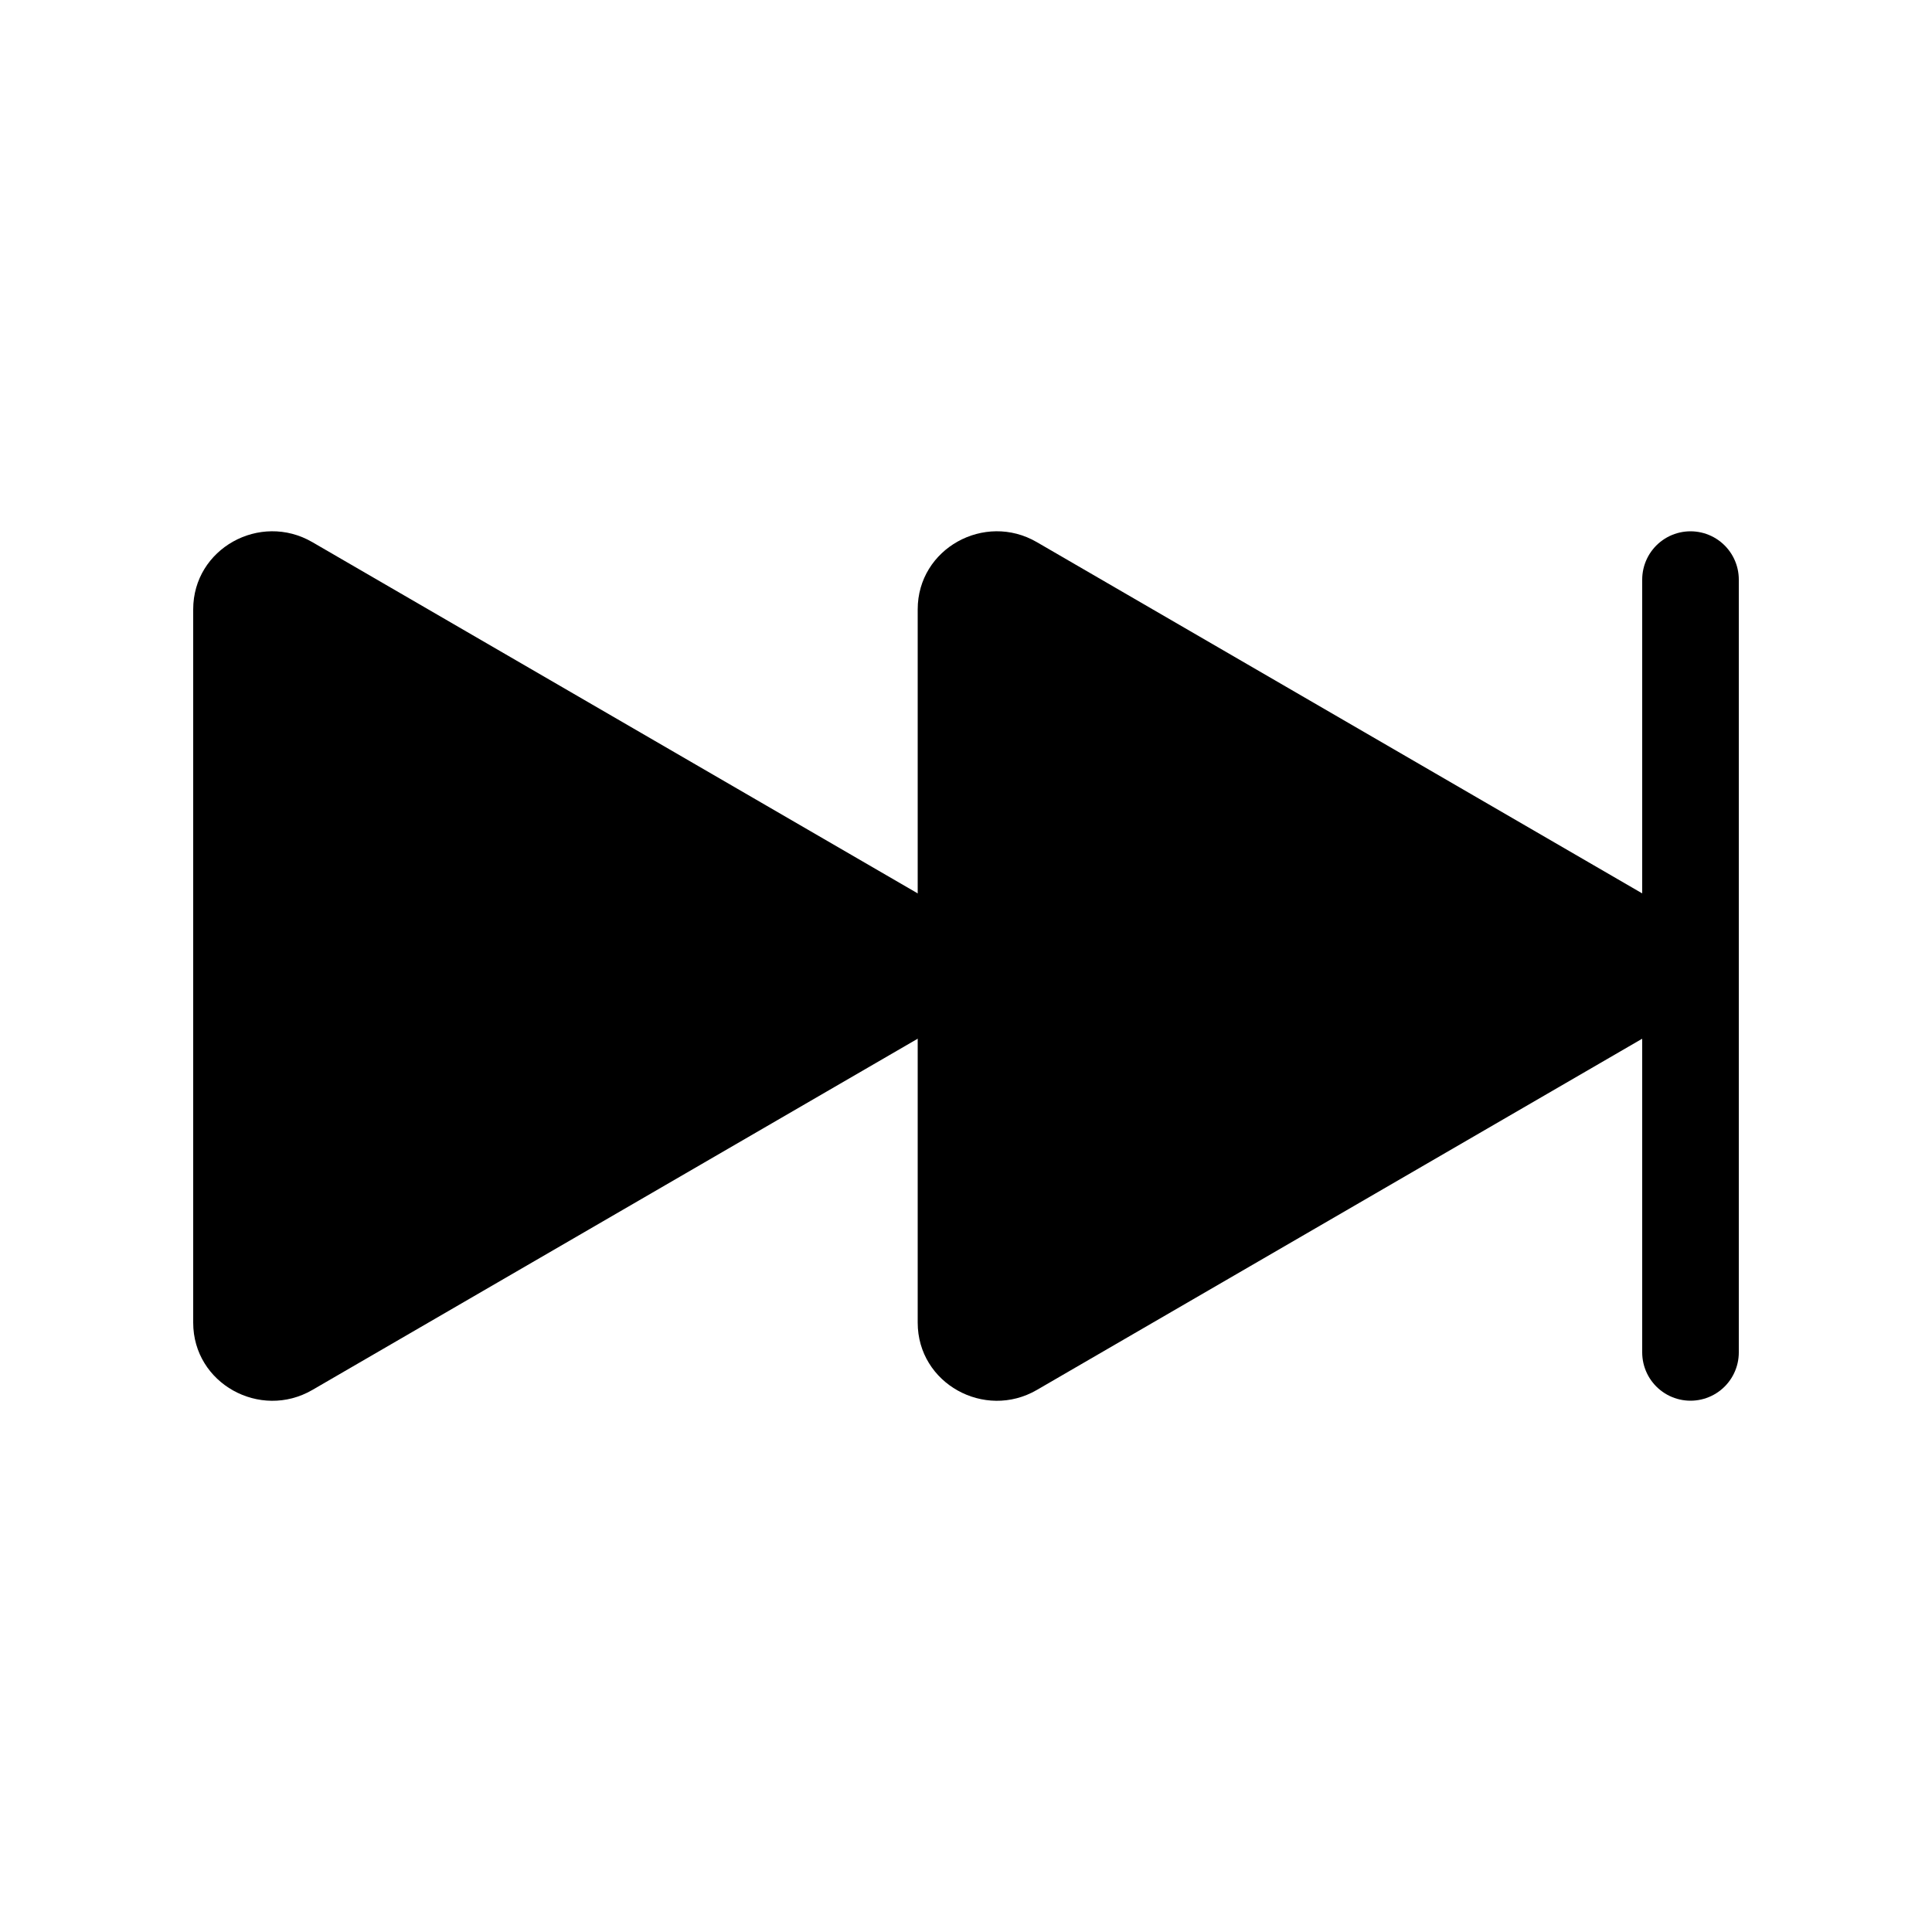
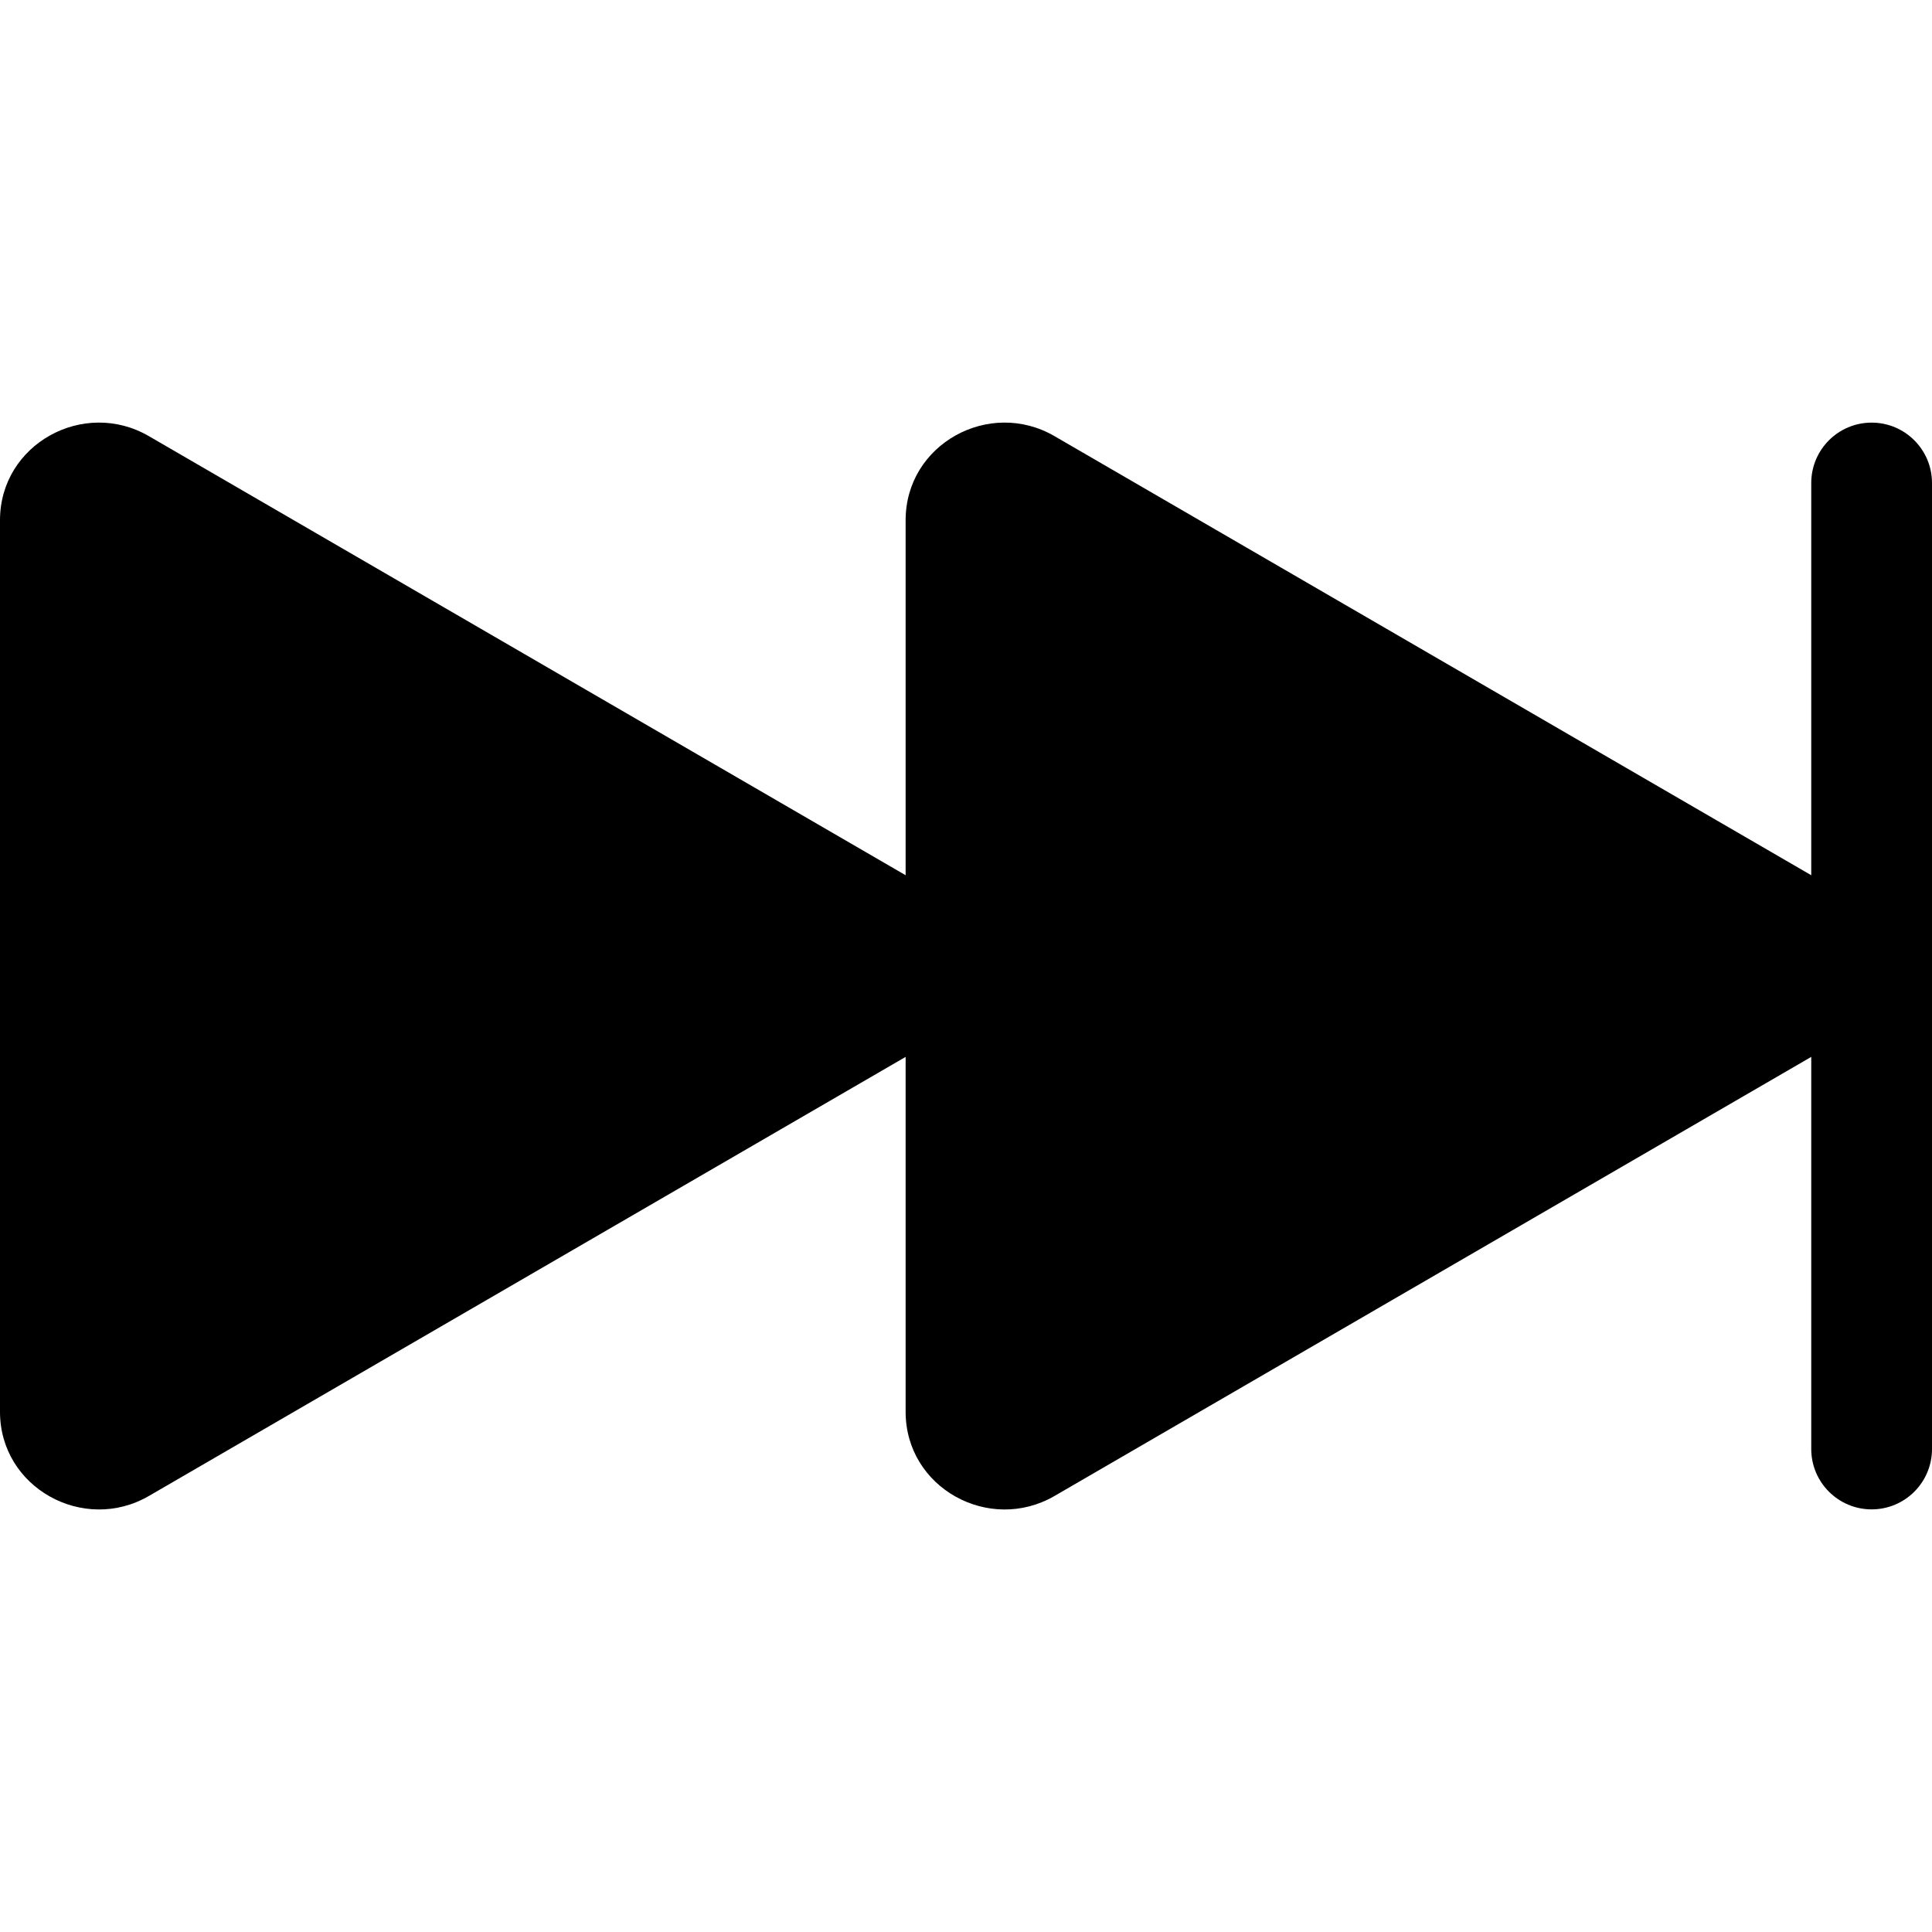
- <svg xmlns="http://www.w3.org/2000/svg" class="bi bi-skip-forward-fill" width="1em" height="1em" viewBox="0 0 20 20" fill="currentColor">
-   <path stroke="#000" stroke-linecap="round" d="M17.5 6v8" />
-   <path d="M9.596 10.697l-6.363 3.692c-.54.313-1.233-.066-1.233-.697V6.308c0-.63.692-1.01 1.233-.696l6.363 3.692a.802.802 0 010 1.393z" />
-   <path d="M17.096 10.697l-6.363 3.692c-.54.313-1.233-.066-1.233-.697V6.308c0-.63.693-1.01 1.233-.696l6.363 3.692a.802.802 0 010 1.393z" />
+ <svg xmlns="http://www.w3.org/2000/svg" class="bi bi-skip-forward-fill" width="1em" height="1em" viewBox="0 0 16 16" fill="currentColor">
+   <path fill-rule="evenodd" d="M15.5 3.5a.5.5 0 0 1 .5.5v8a.5.5 0 0 1-1 0V4a.5.5 0 0 1 .5-.5z" clip-rule="evenodd" />
+   <path d="M7.596 8.697l-6.363 3.692C.693 12.702 0 12.322 0 11.692V4.308c0-.63.693-1.01 1.233-.696l6.363 3.692a.802.802 0 0 1 0 1.393z" />
+   <path d="M15.096 8.697l-6.363 3.692c-.54.313-1.233-.066-1.233-.697V4.308c0-.63.693-1.01 1.233-.696l6.363 3.692a.802.802 0 0 1 0 1.393z" />
</svg>
